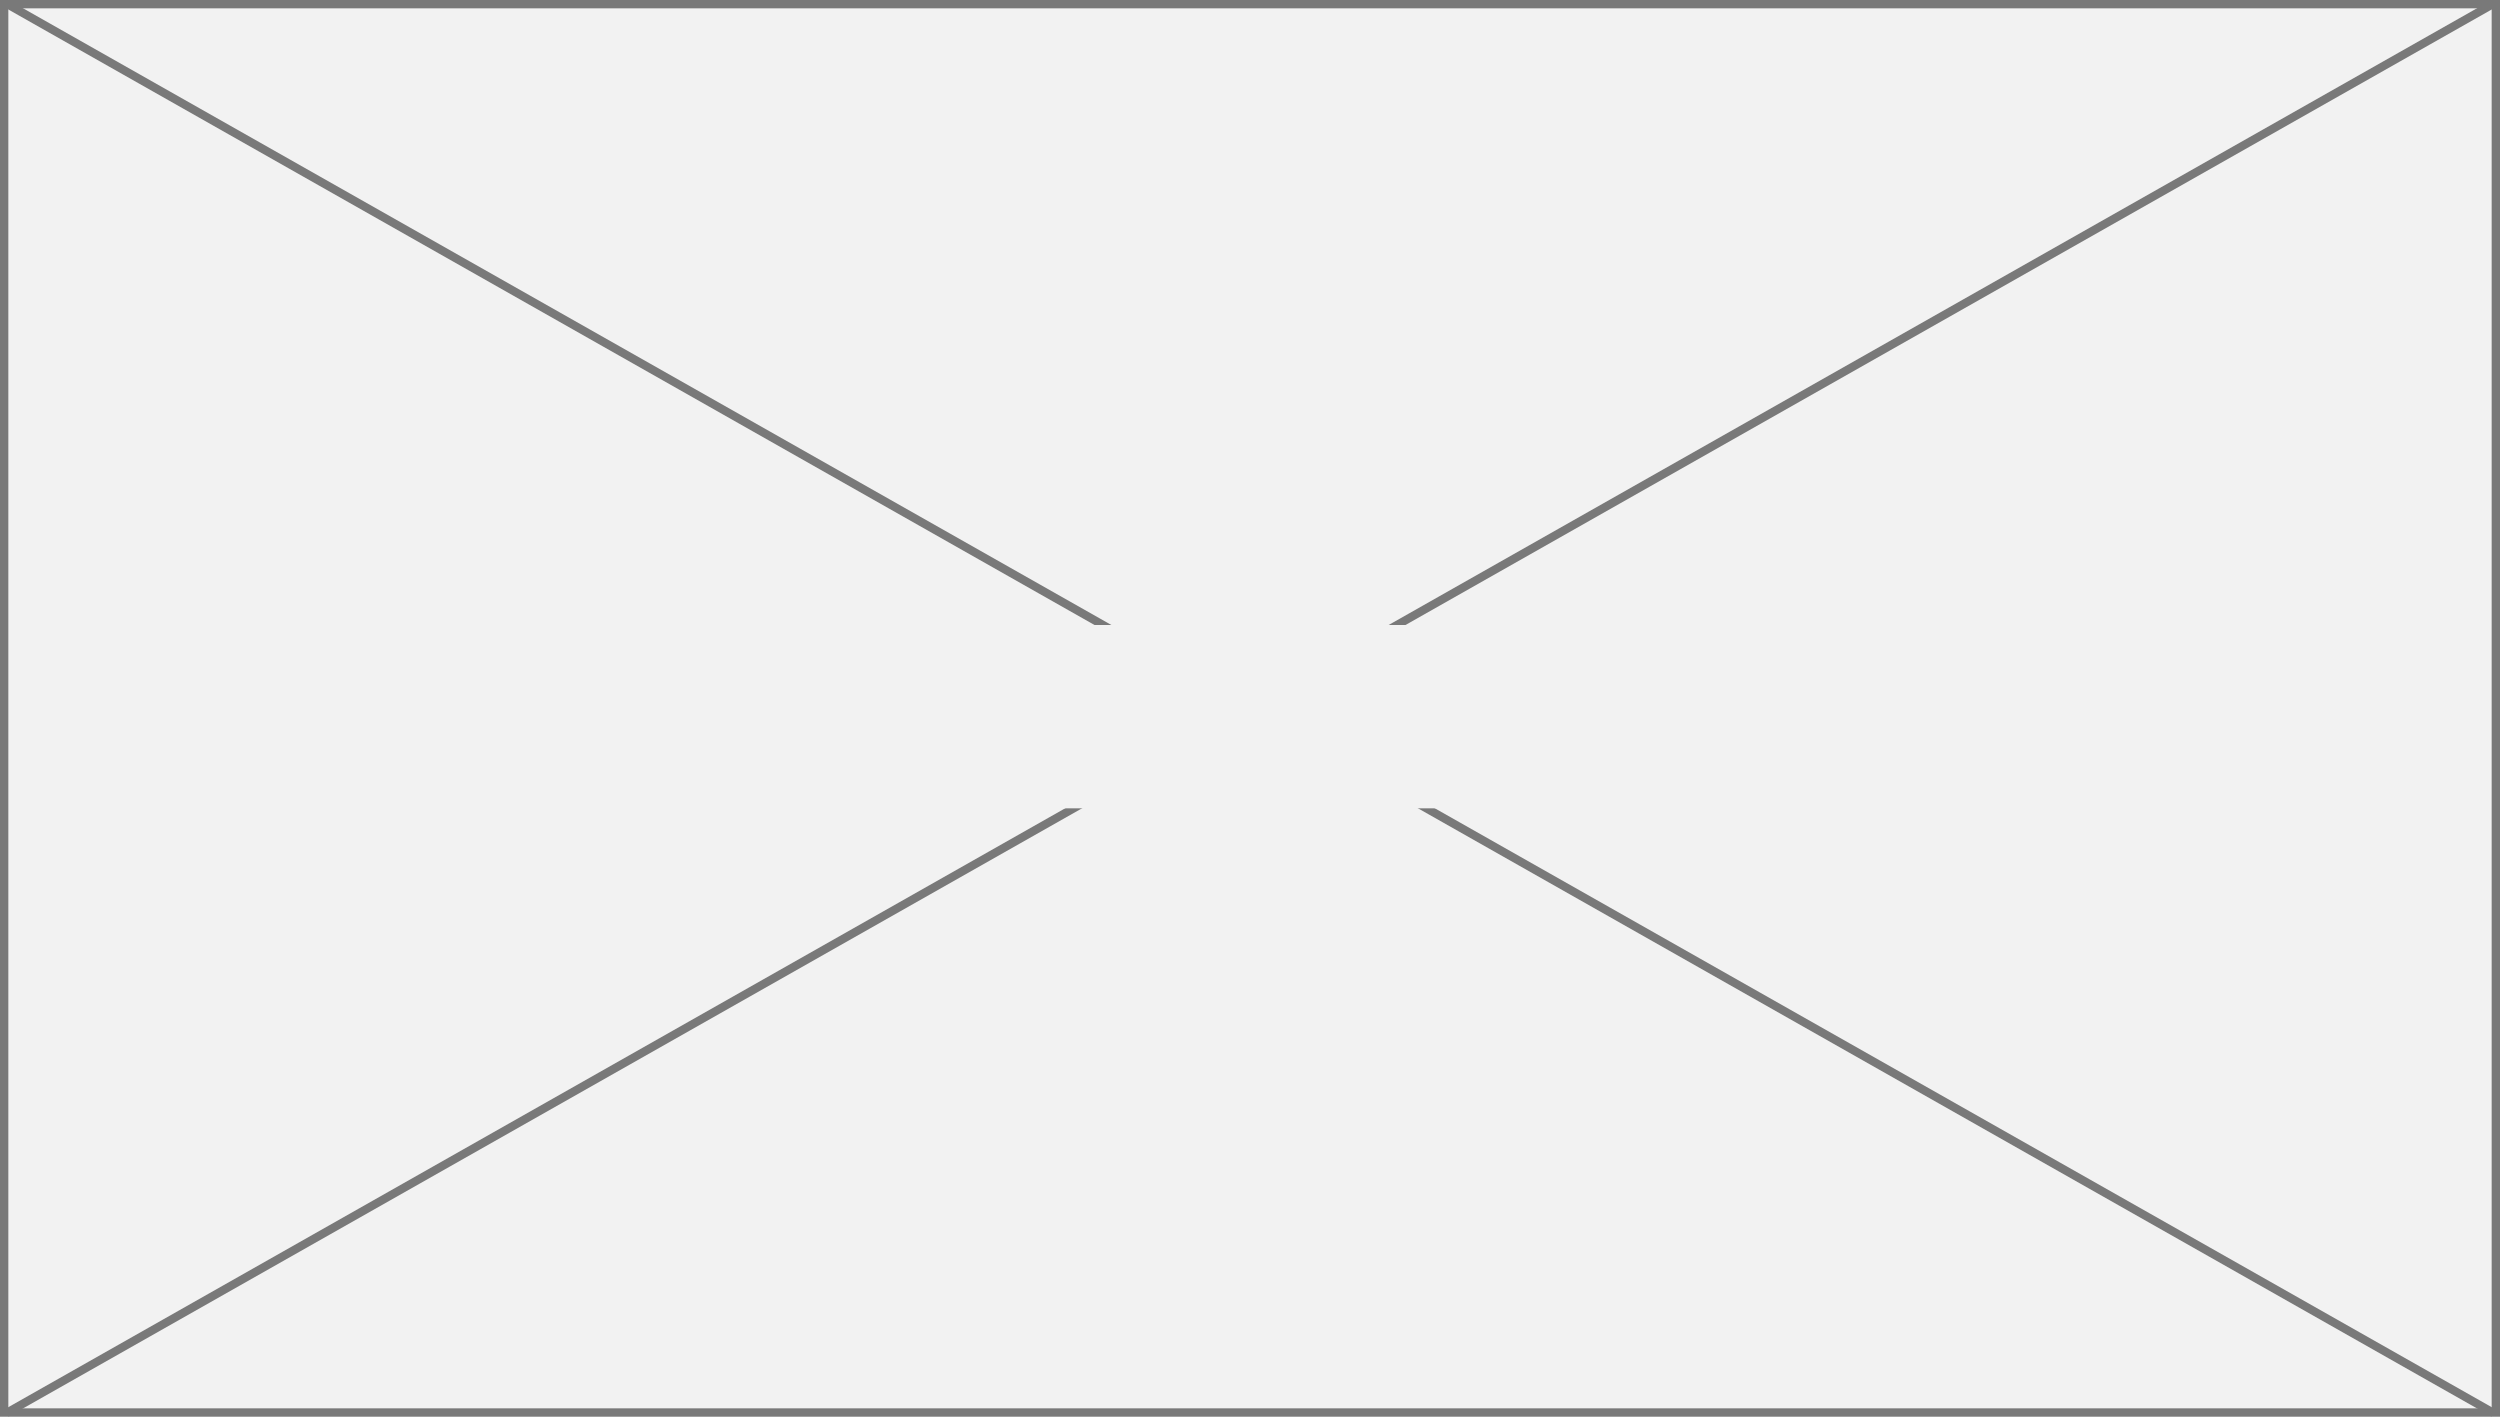
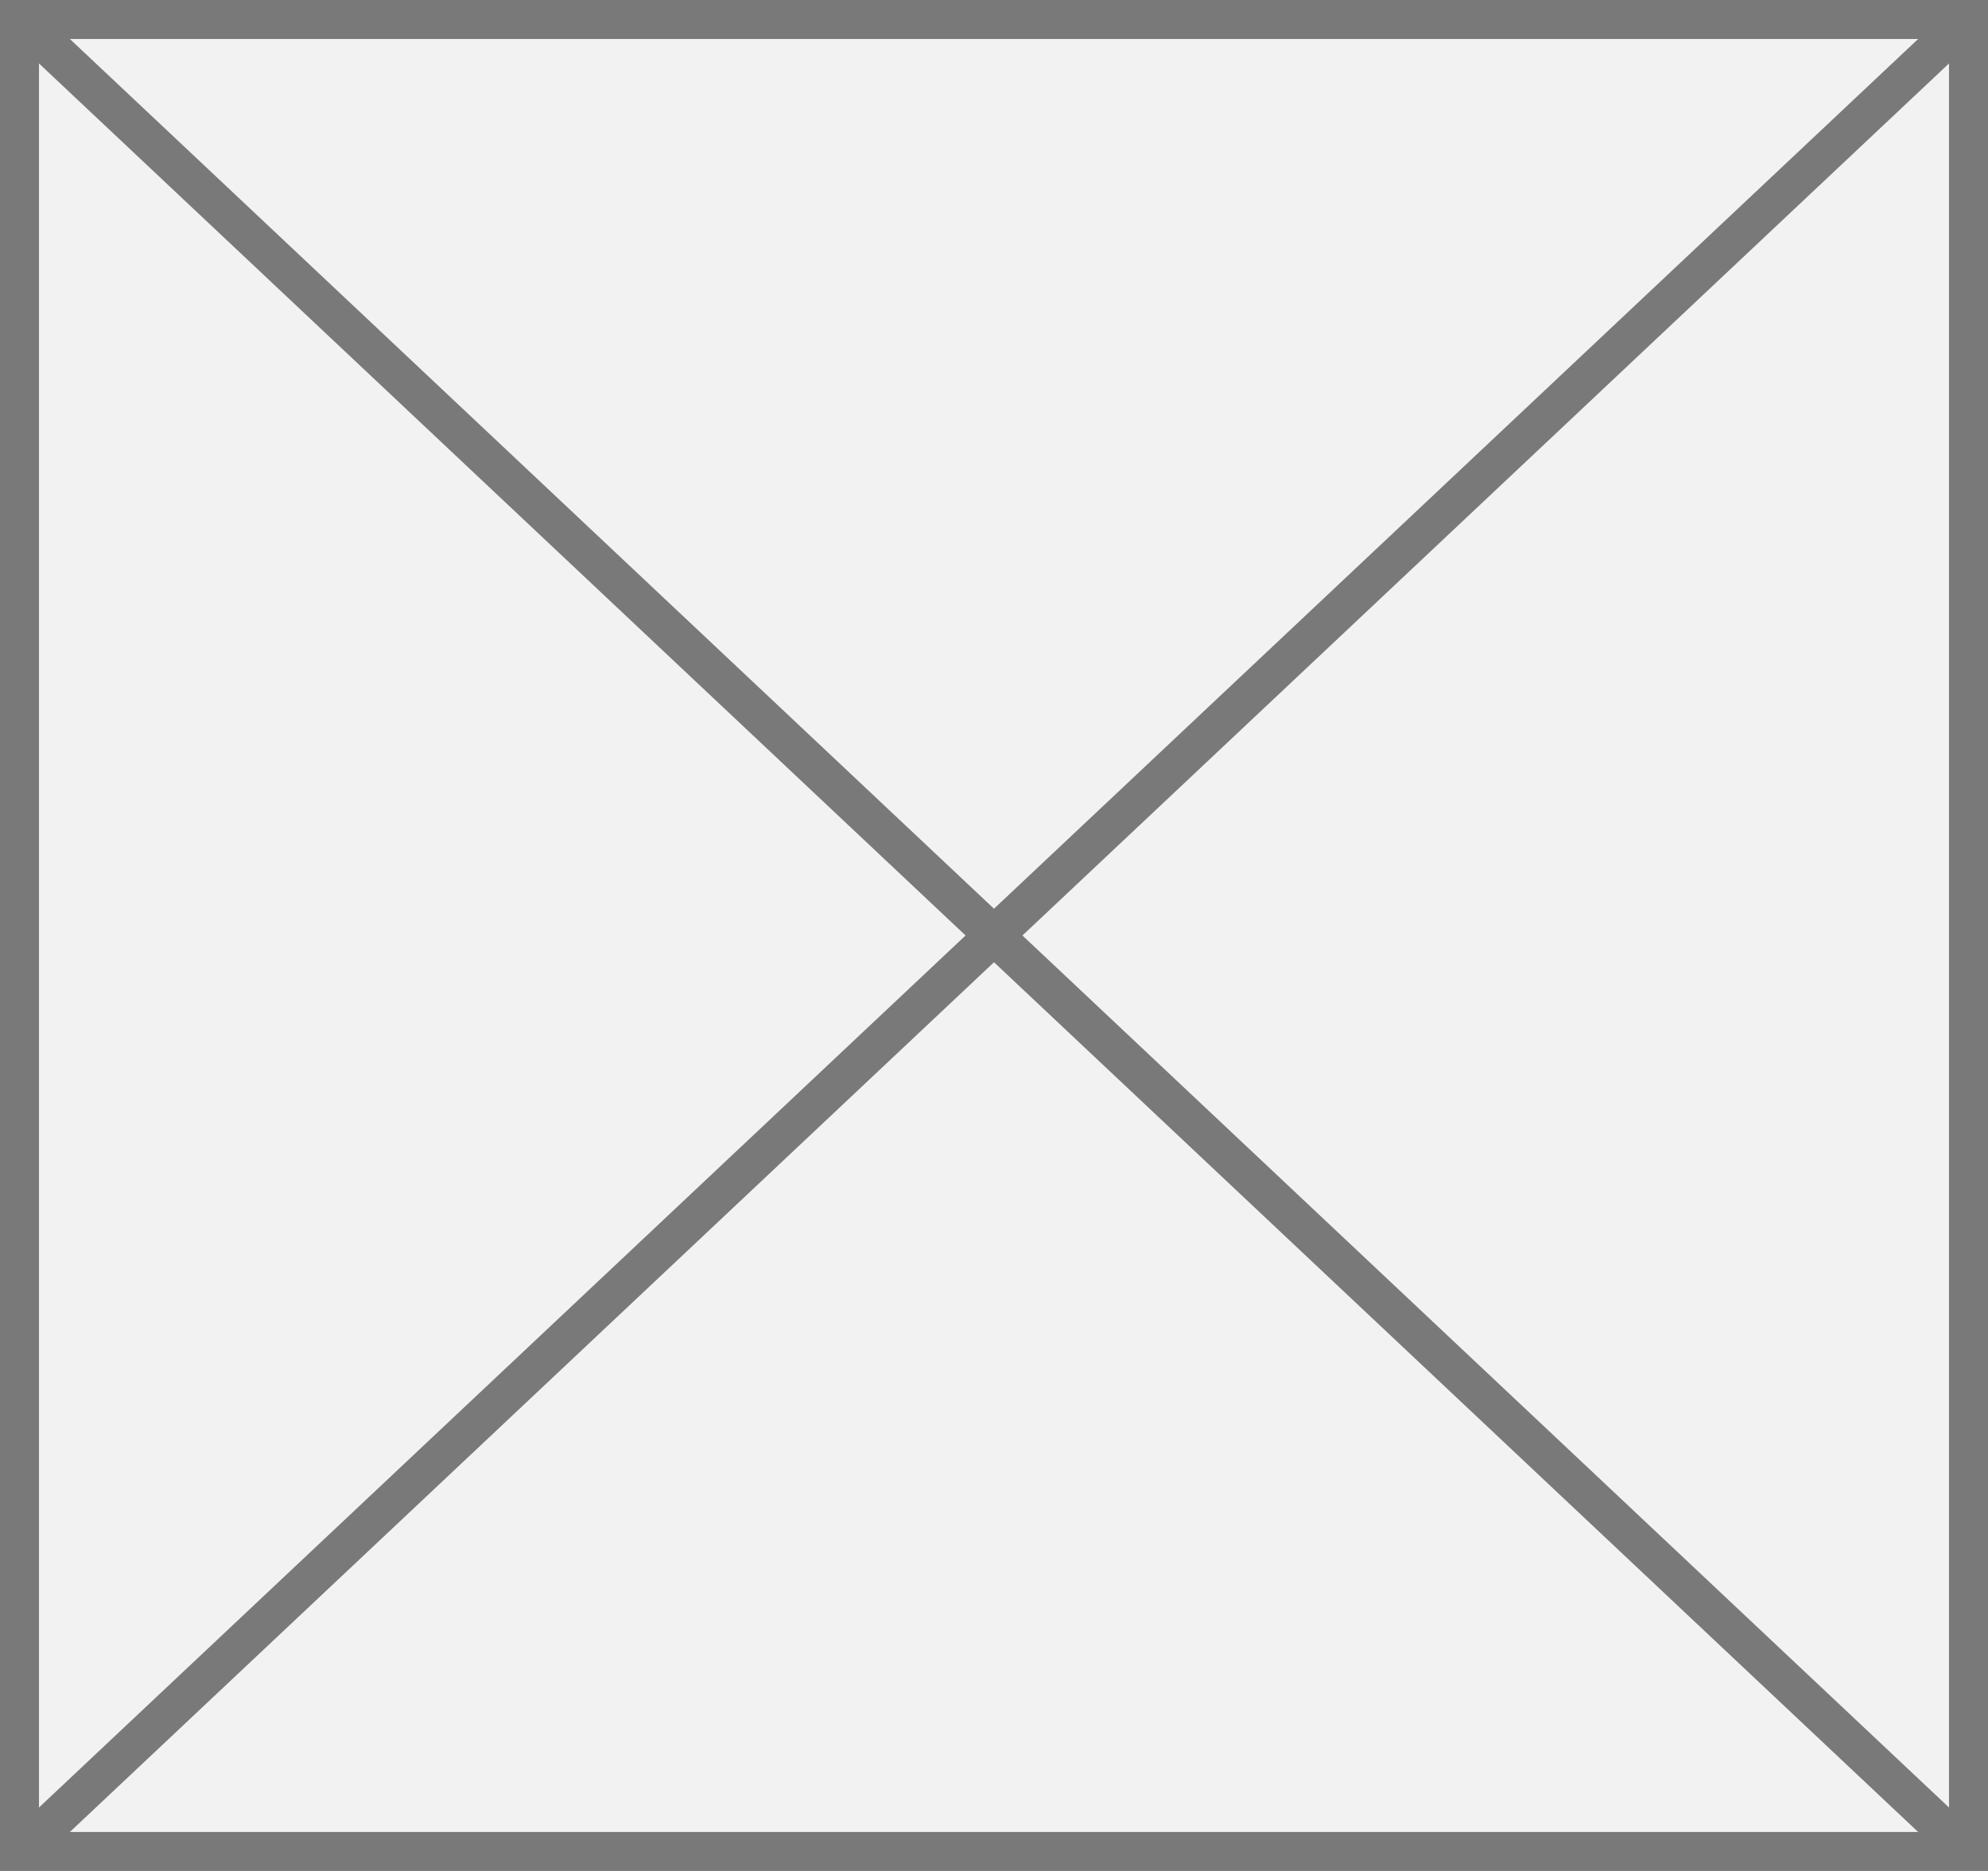
- <svg xmlns="http://www.w3.org/2000/svg" version="1.1" width="300px" height="170px">
-   <defs>
-     <mask fill="white" id="clip1364">
-       <path d="M 698.488 4391  L 801.512 4391  L 801.512 4413  L 698.488 4413  Z M 599 4316  L 899 4316  L 899 4486  L 599 4486  Z " fill-rule="evenodd" />
-     </mask>
-   </defs>
-   <g transform="matrix(1 0 0 1 -599 -4316 )">
-     <path d="M 599.5 4316.5  L 898.5 4316.5  L 898.5 4485.5  L 599.5 4485.5  L 599.5 4316.5  Z " fill-rule="nonzero" fill="#f2f2f2" stroke="none" />
-     <path d="M 599.5 4316.5  L 898.5 4316.5  L 898.5 4485.5  L 599.5 4485.5  L 599.5 4316.5  Z " stroke-width="1" stroke="#797979" fill="none" />
-     <path d="M 599.768 4316.435  L 898.232 4485.565  M 898.232 4316.435  L 599.768 4485.565  " stroke-width="1" stroke="#797979" fill="none" mask="url(#clip1364)" />
+ <svg xmlns="http://www.w3.org/2000/svg" version="1.1" width="51px" height="48px">
+   <g transform="matrix(1 0 0 1 -51 -133 )">
+     <path d="M 51.5 133.5  L 101.5 133.5  L 101.5 180.5  L 51.5 180.5  L 51.5 133.5  Z " fill-rule="nonzero" fill="#f2f2f2" stroke="none" />
+     <path d="M 51.5 133.5  L 101.5 133.5  L 101.5 180.5  L 51.5 180.5  L 51.5 133.5  Z " stroke-width="1" stroke="#797979" fill="none" />
+     <path d="M 51.387 133.364  L 101.613 180.636  M 101.613 133.364  L 51.387 180.636  " stroke-width="1" stroke="#797979" fill="none" />
  </g>
</svg>
